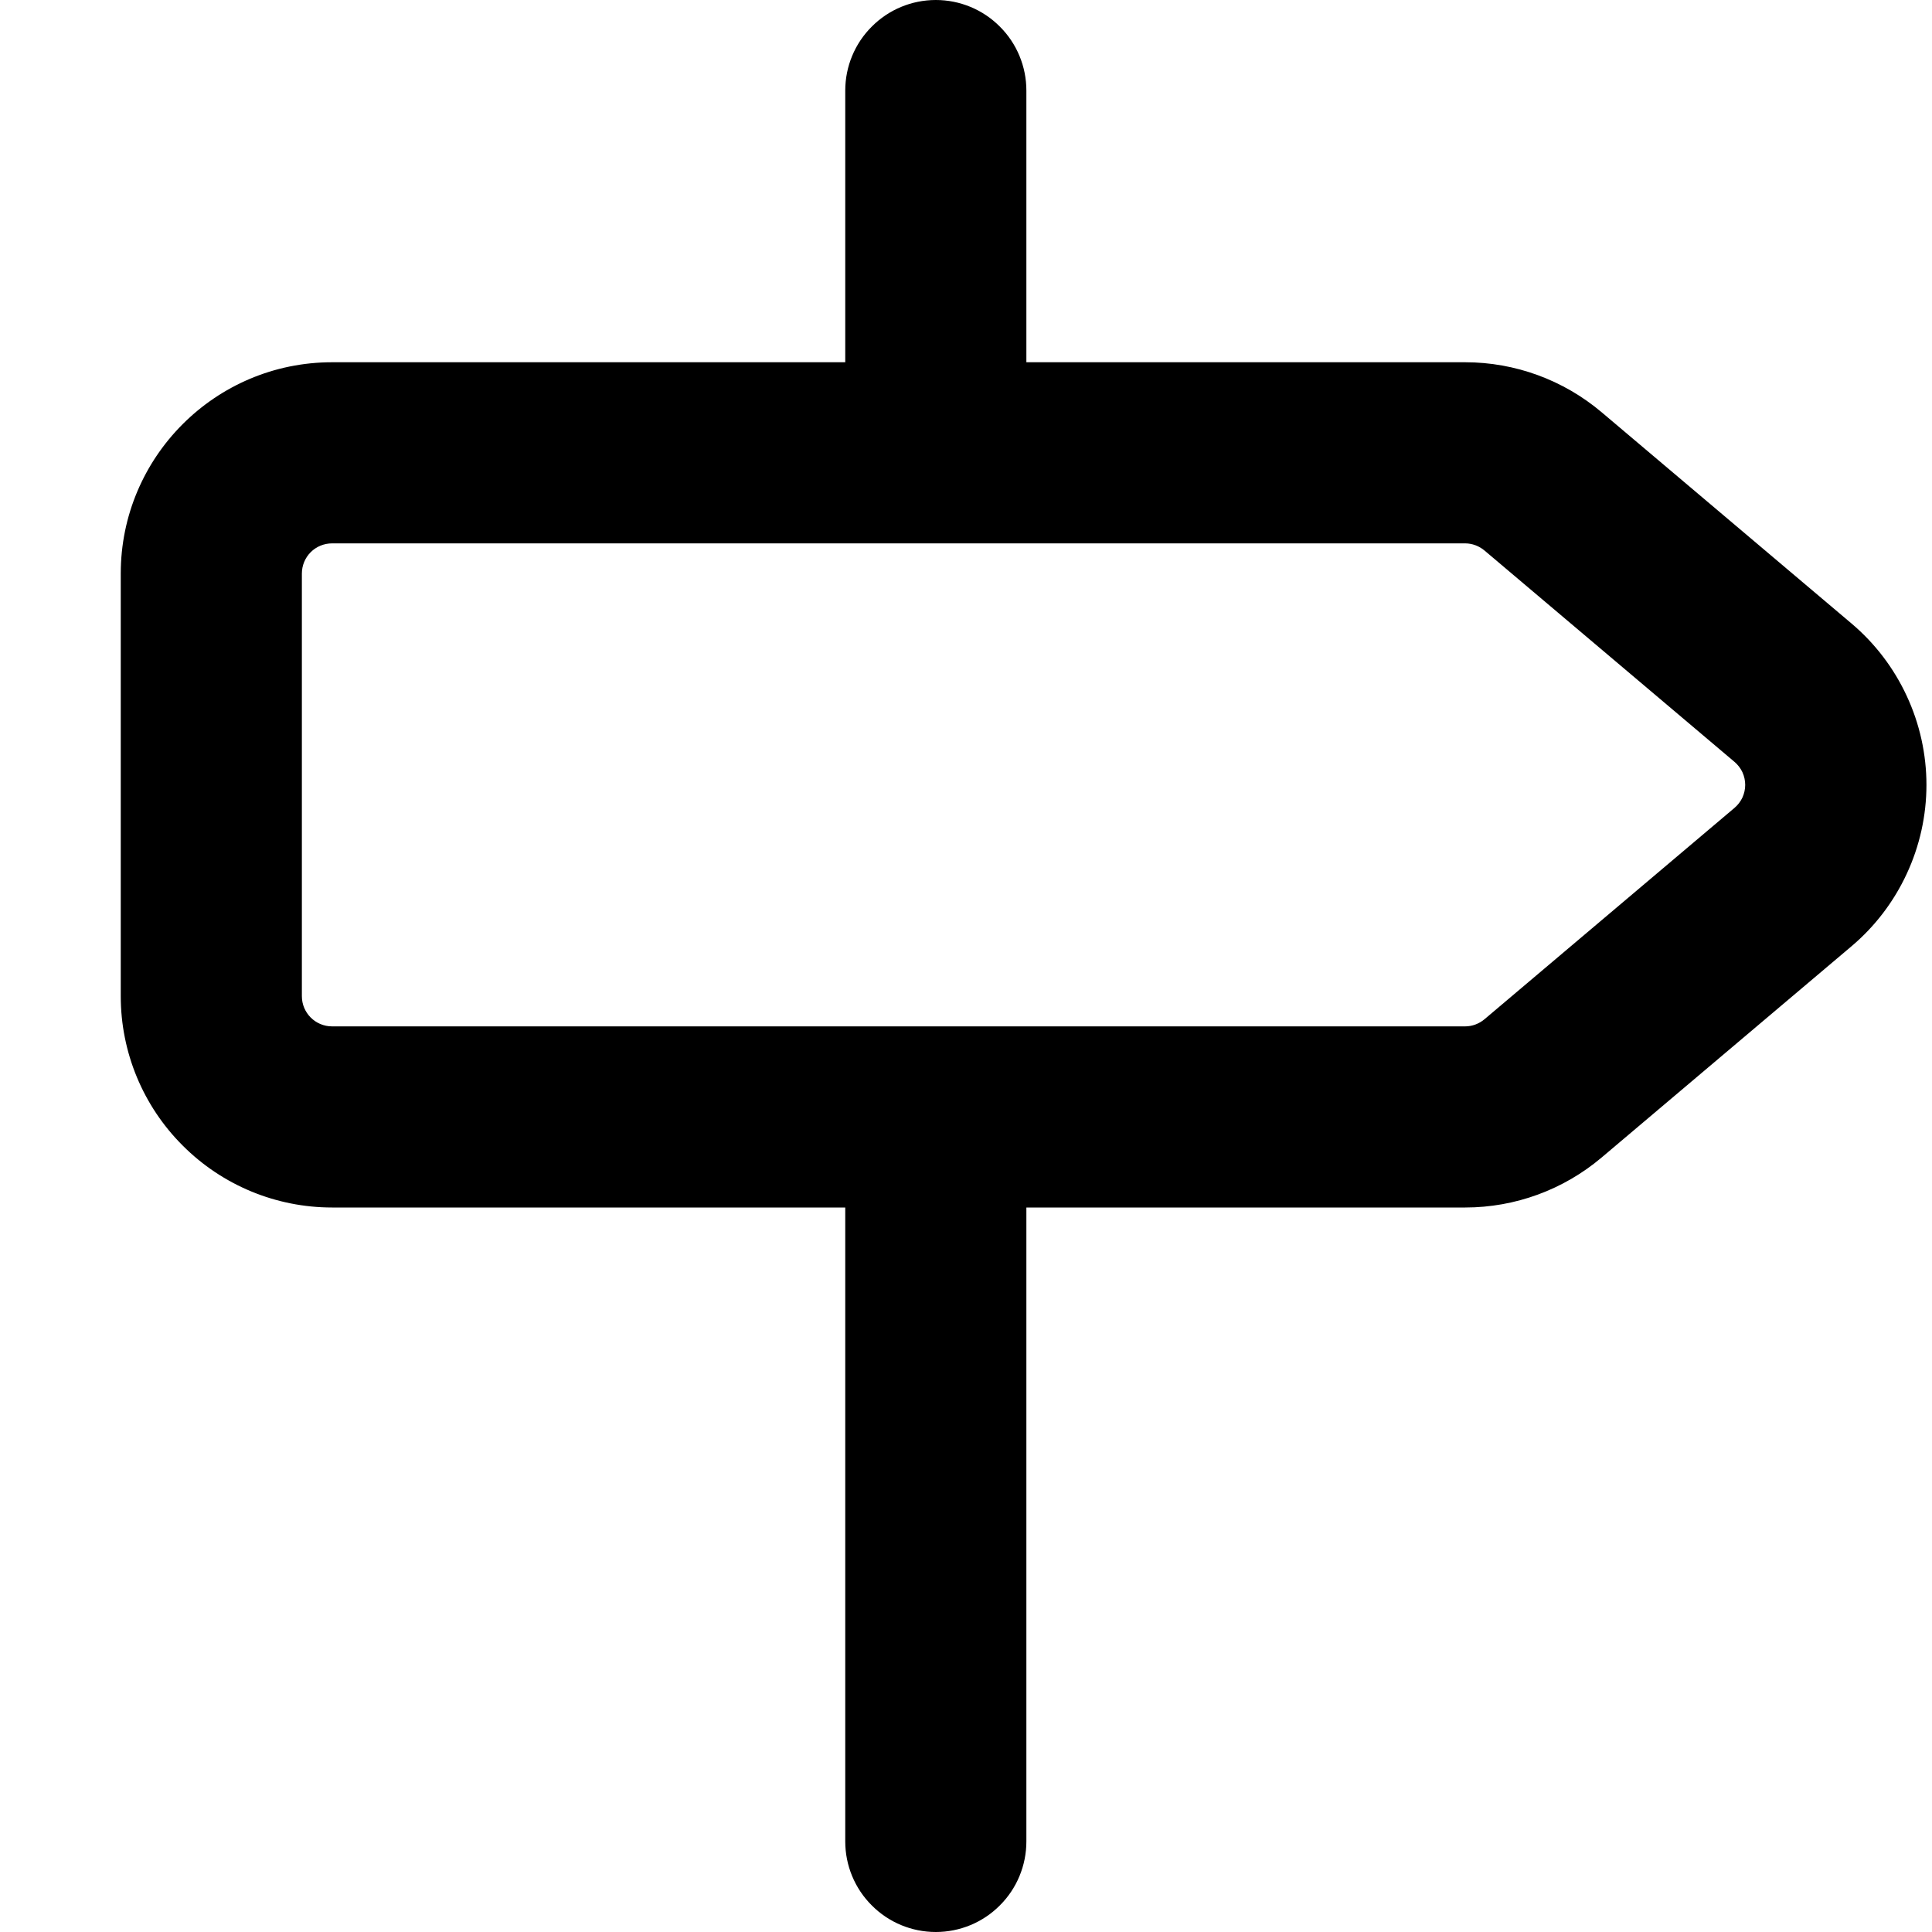
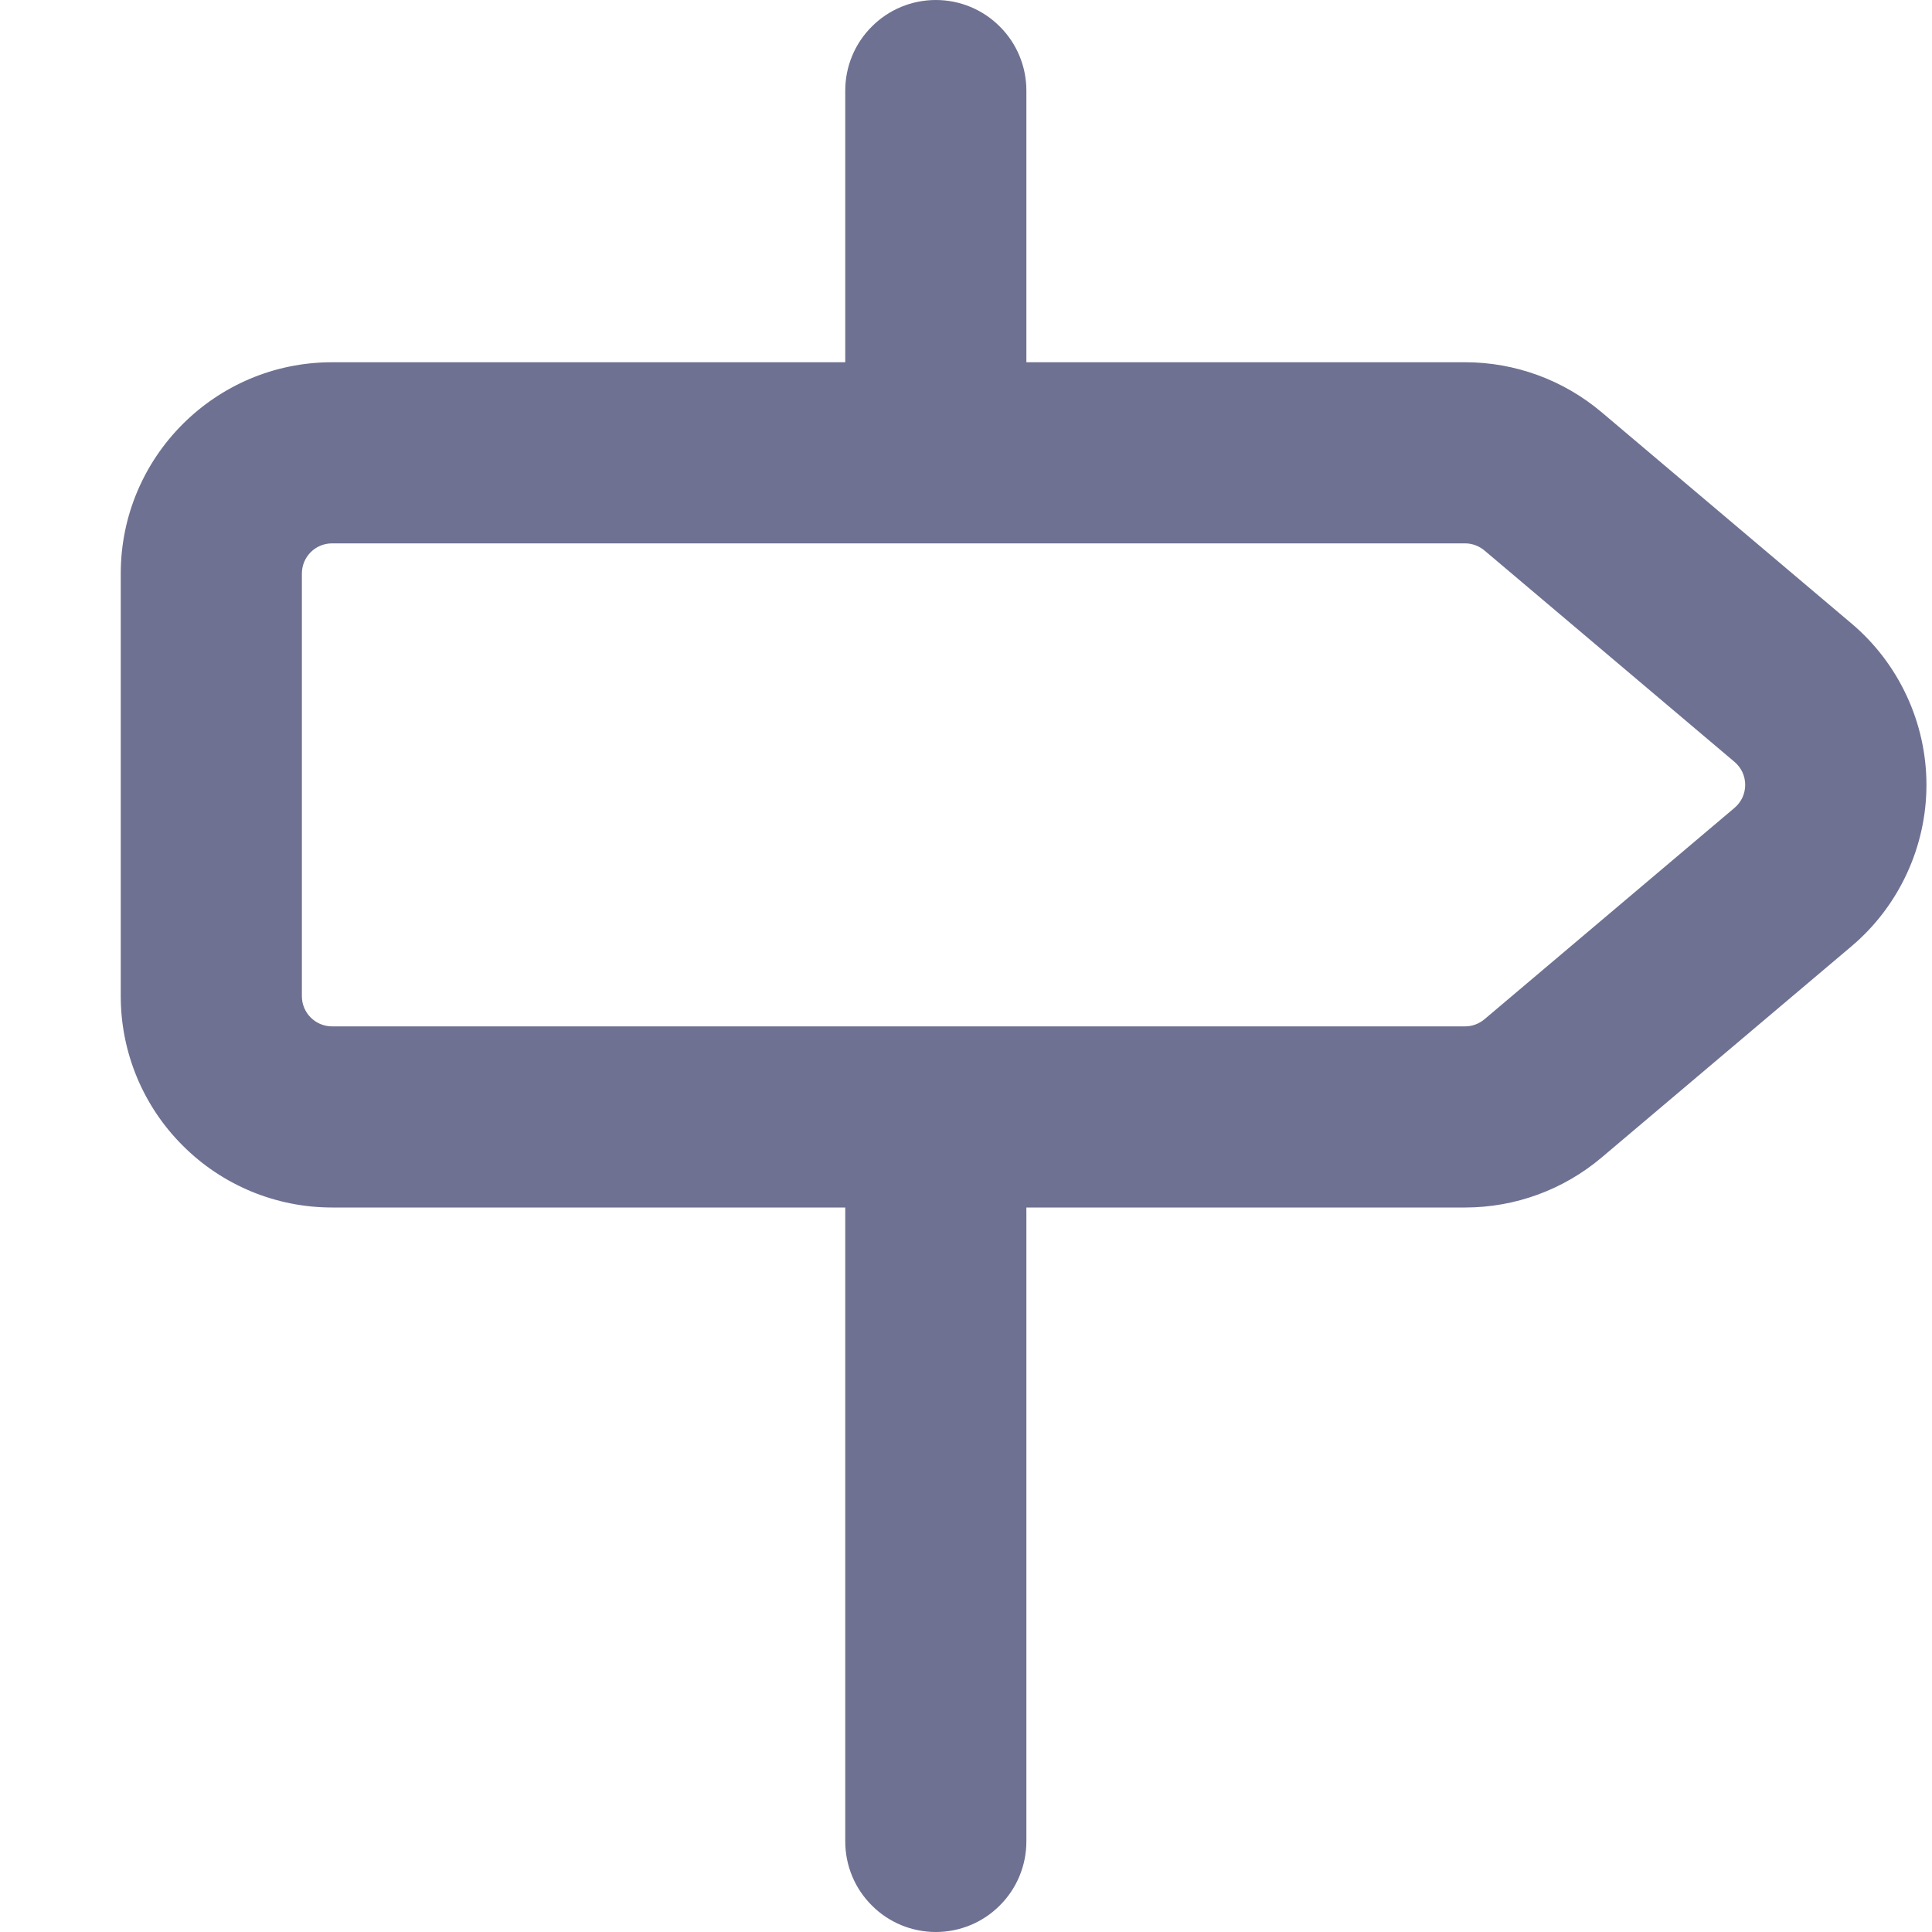
<svg xmlns="http://www.w3.org/2000/svg" width="16" height="16" viewBox="0 0 16 16" fill="none">
-   <path fill-rule="evenodd" clip-rule="evenodd" d="M7.75 0C7.949 0 8.14 0.079 8.28 0.22C8.421 0.36 8.5 0.551 8.5 0.75V3H12.134C12.548 3 12.948 3.147 13.264 3.414L15.334 5.164C15.528 5.328 15.684 5.533 15.791 5.764C15.898 5.994 15.954 6.246 15.954 6.5C15.954 6.754 15.898 7.006 15.791 7.236C15.684 7.467 15.528 7.672 15.334 7.836L13.264 9.586C12.948 9.853 12.548 10 12.134 10H8.5V15.25C8.5 15.449 8.421 15.64 8.28 15.78C8.14 15.921 7.949 16 7.75 16C7.551 16 7.36 15.921 7.22 15.78C7.079 15.64 7 15.449 7 15.25V10H2.75C2.286 10 1.841 9.816 1.513 9.487C1.184 9.159 1 8.714 1 8.25V4.75C1 3.784 1.784 3 2.75 3H7V0.75C7 0.551 7.079 0.36 7.22 0.22C7.36 0.079 7.551 0 7.75 0ZM7.75 8.5H12.134C12.193 8.5 12.25 8.478 12.295 8.44L14.365 6.69C14.392 6.667 14.415 6.637 14.43 6.605C14.445 6.572 14.453 6.536 14.453 6.5C14.453 6.464 14.445 6.428 14.43 6.395C14.415 6.363 14.392 6.333 14.365 6.31L12.295 4.56C12.25 4.522 12.193 4.5 12.134 4.5H2.75C2.684 4.5 2.62 4.526 2.573 4.573C2.526 4.62 2.5 4.684 2.5 4.75V8.25C2.5 8.388 2.612 8.5 2.75 8.5H7.75Z" fill="black" />
+   <path fill-rule="evenodd" clip-rule="evenodd" d="M7.75 0C7.949 0 8.14 0.079 8.28 0.22C8.421 0.36 8.5 0.551 8.5 0.75V3H12.134C12.548 3 12.948 3.147 13.264 3.414L15.334 5.164C15.528 5.328 15.684 5.533 15.791 5.764C15.898 5.994 15.954 6.246 15.954 6.5C15.954 6.754 15.898 7.006 15.791 7.236C15.684 7.467 15.528 7.672 15.334 7.836L13.264 9.586C12.948 9.853 12.548 10 12.134 10H8.5V15.25C8.5 15.449 8.421 15.64 8.28 15.78C8.14 15.921 7.949 16 7.75 16C7.551 16 7.36 15.921 7.22 15.78C7.079 15.64 7 15.449 7 15.25V10H2.75C2.286 10 1.841 9.816 1.513 9.487C1.184 9.159 1 8.714 1 8.25V4.75C1 3.784 1.784 3 2.75 3H7V0.75C7 0.551 7.079 0.36 7.22 0.22C7.36 0.079 7.551 0 7.75 0ZM7.75 8.5H12.134C12.193 8.5 12.25 8.478 12.295 8.44L14.365 6.69C14.392 6.667 14.415 6.637 14.43 6.605C14.445 6.572 14.453 6.536 14.453 6.5C14.453 6.464 14.445 6.428 14.43 6.395C14.415 6.363 14.392 6.333 14.365 6.31L12.295 4.56C12.25 4.522 12.193 4.5 12.134 4.5H2.75C2.684 4.5 2.62 4.526 2.573 4.573C2.526 4.62 2.5 4.684 2.5 4.75V8.25C2.5 8.388 2.612 8.5 2.75 8.5H7.75Z" fill="#6E7191" />
</svg>
